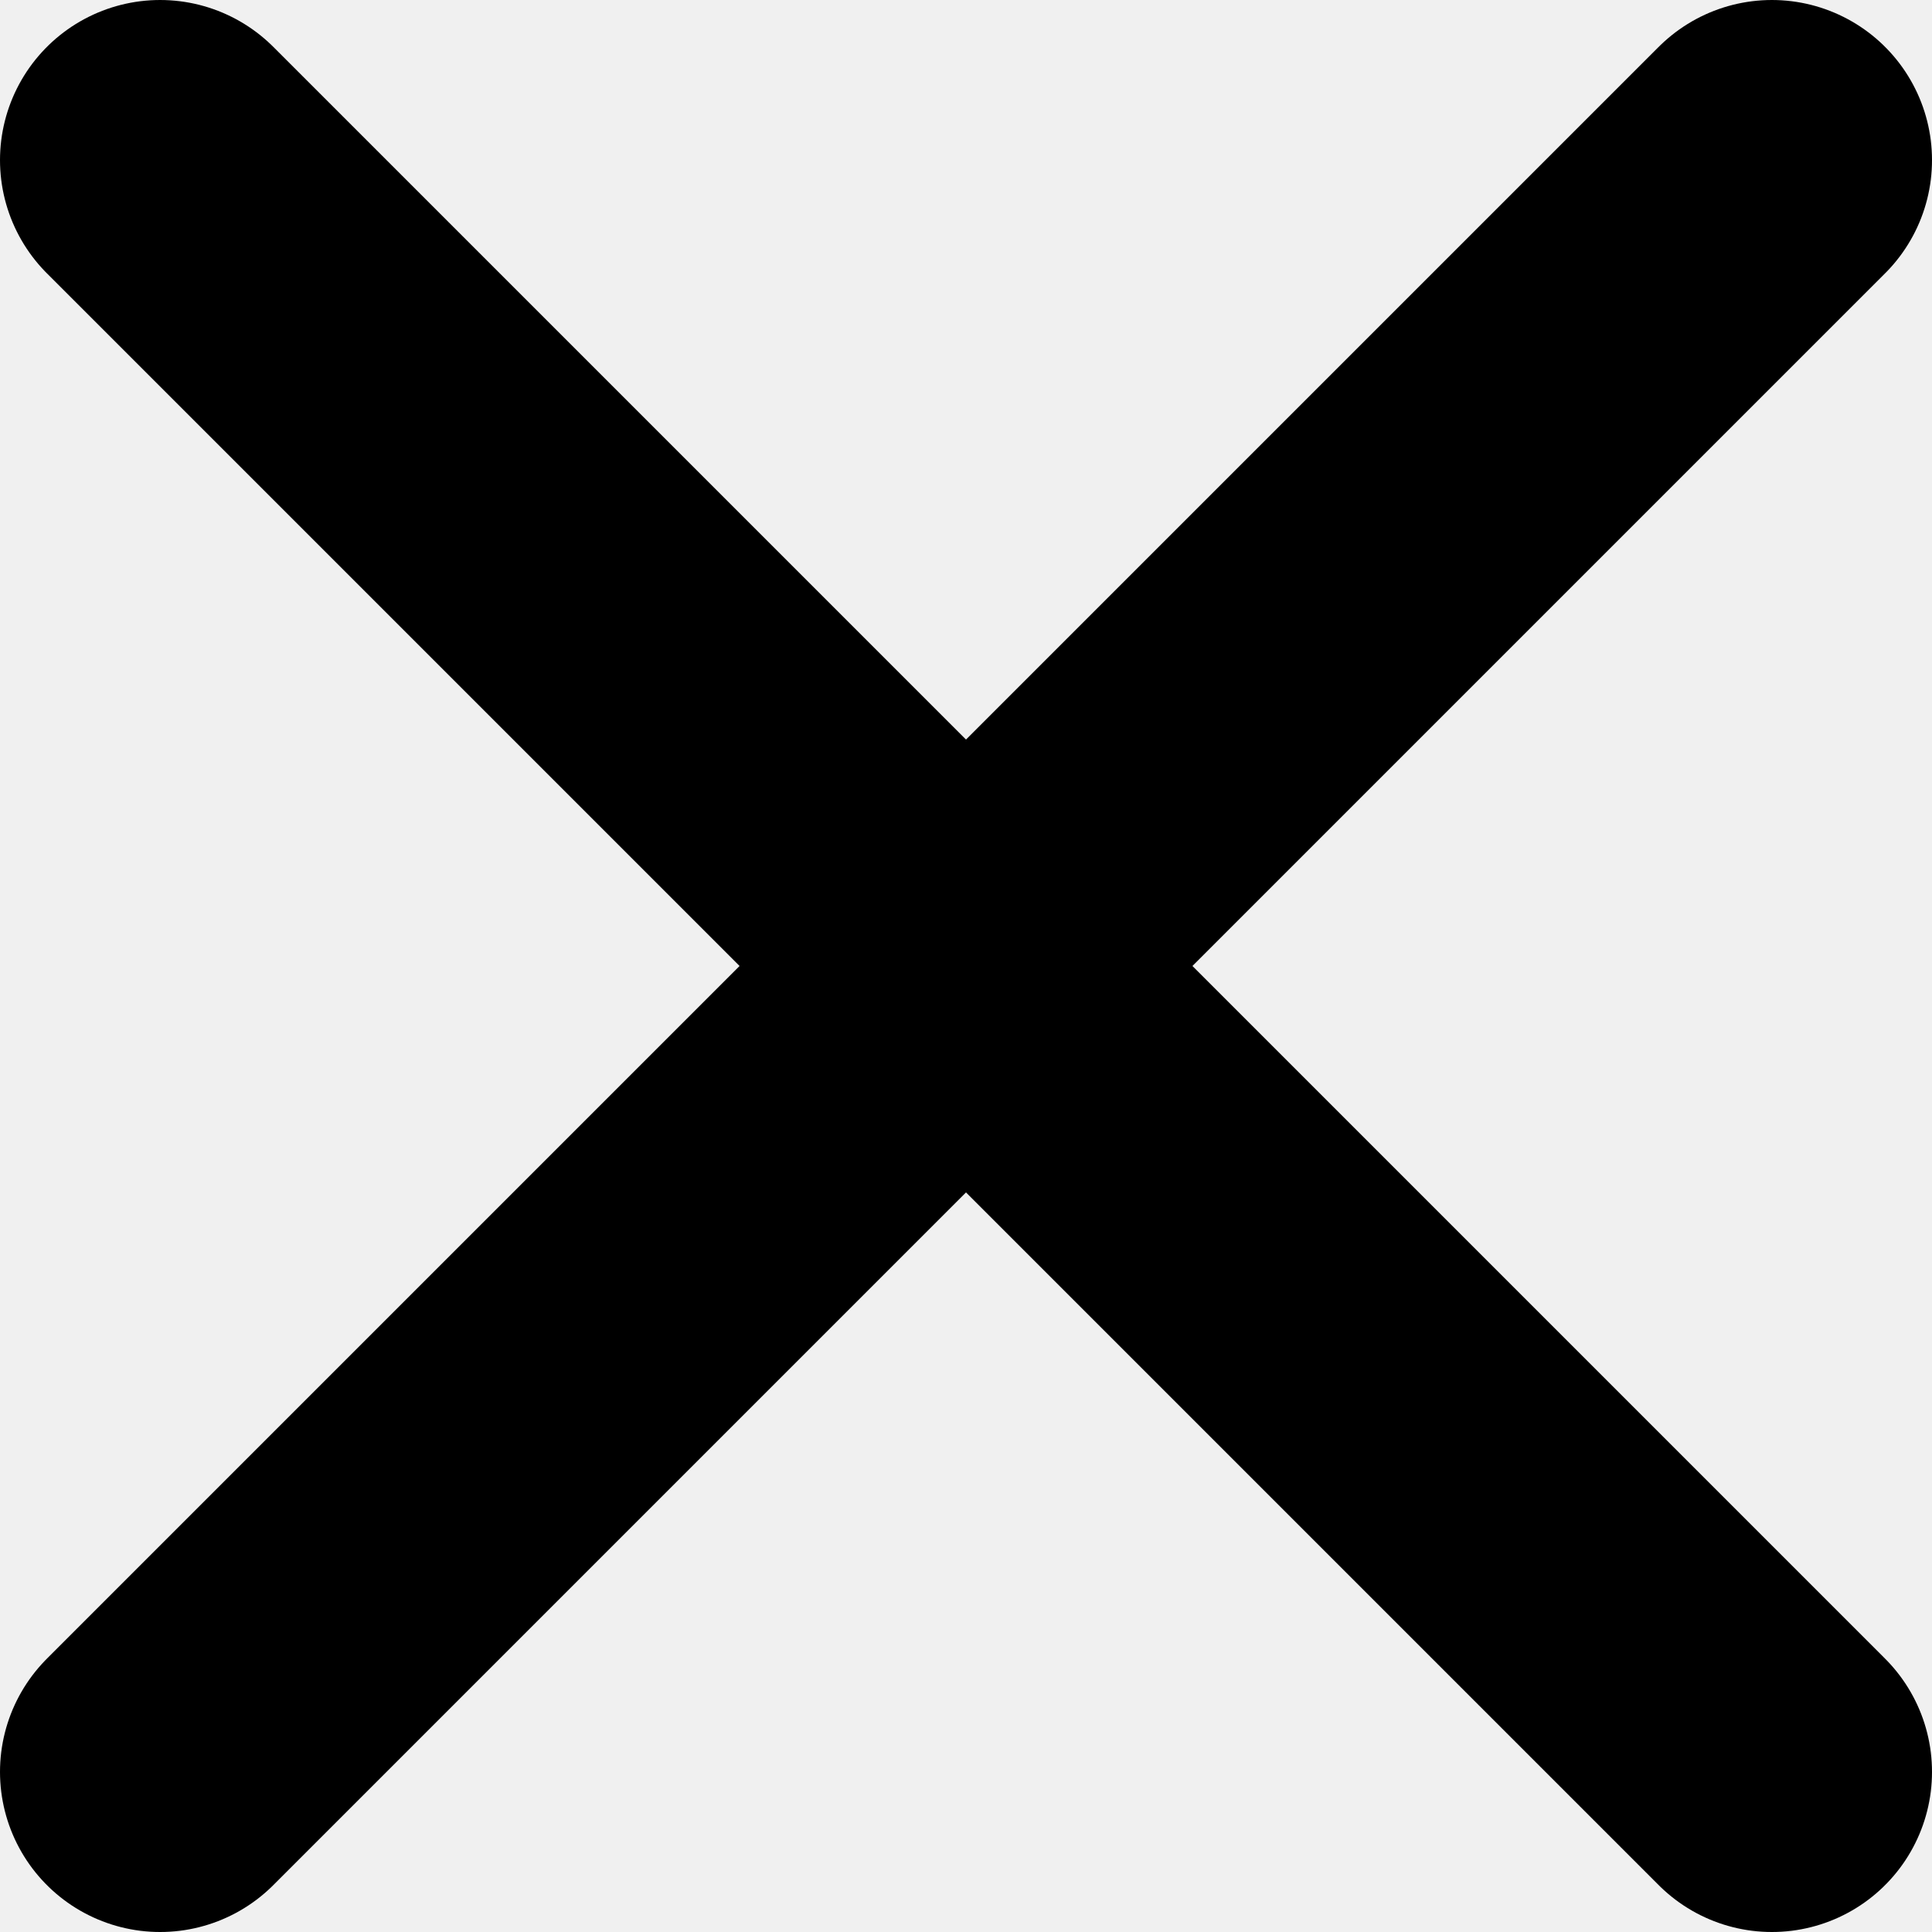
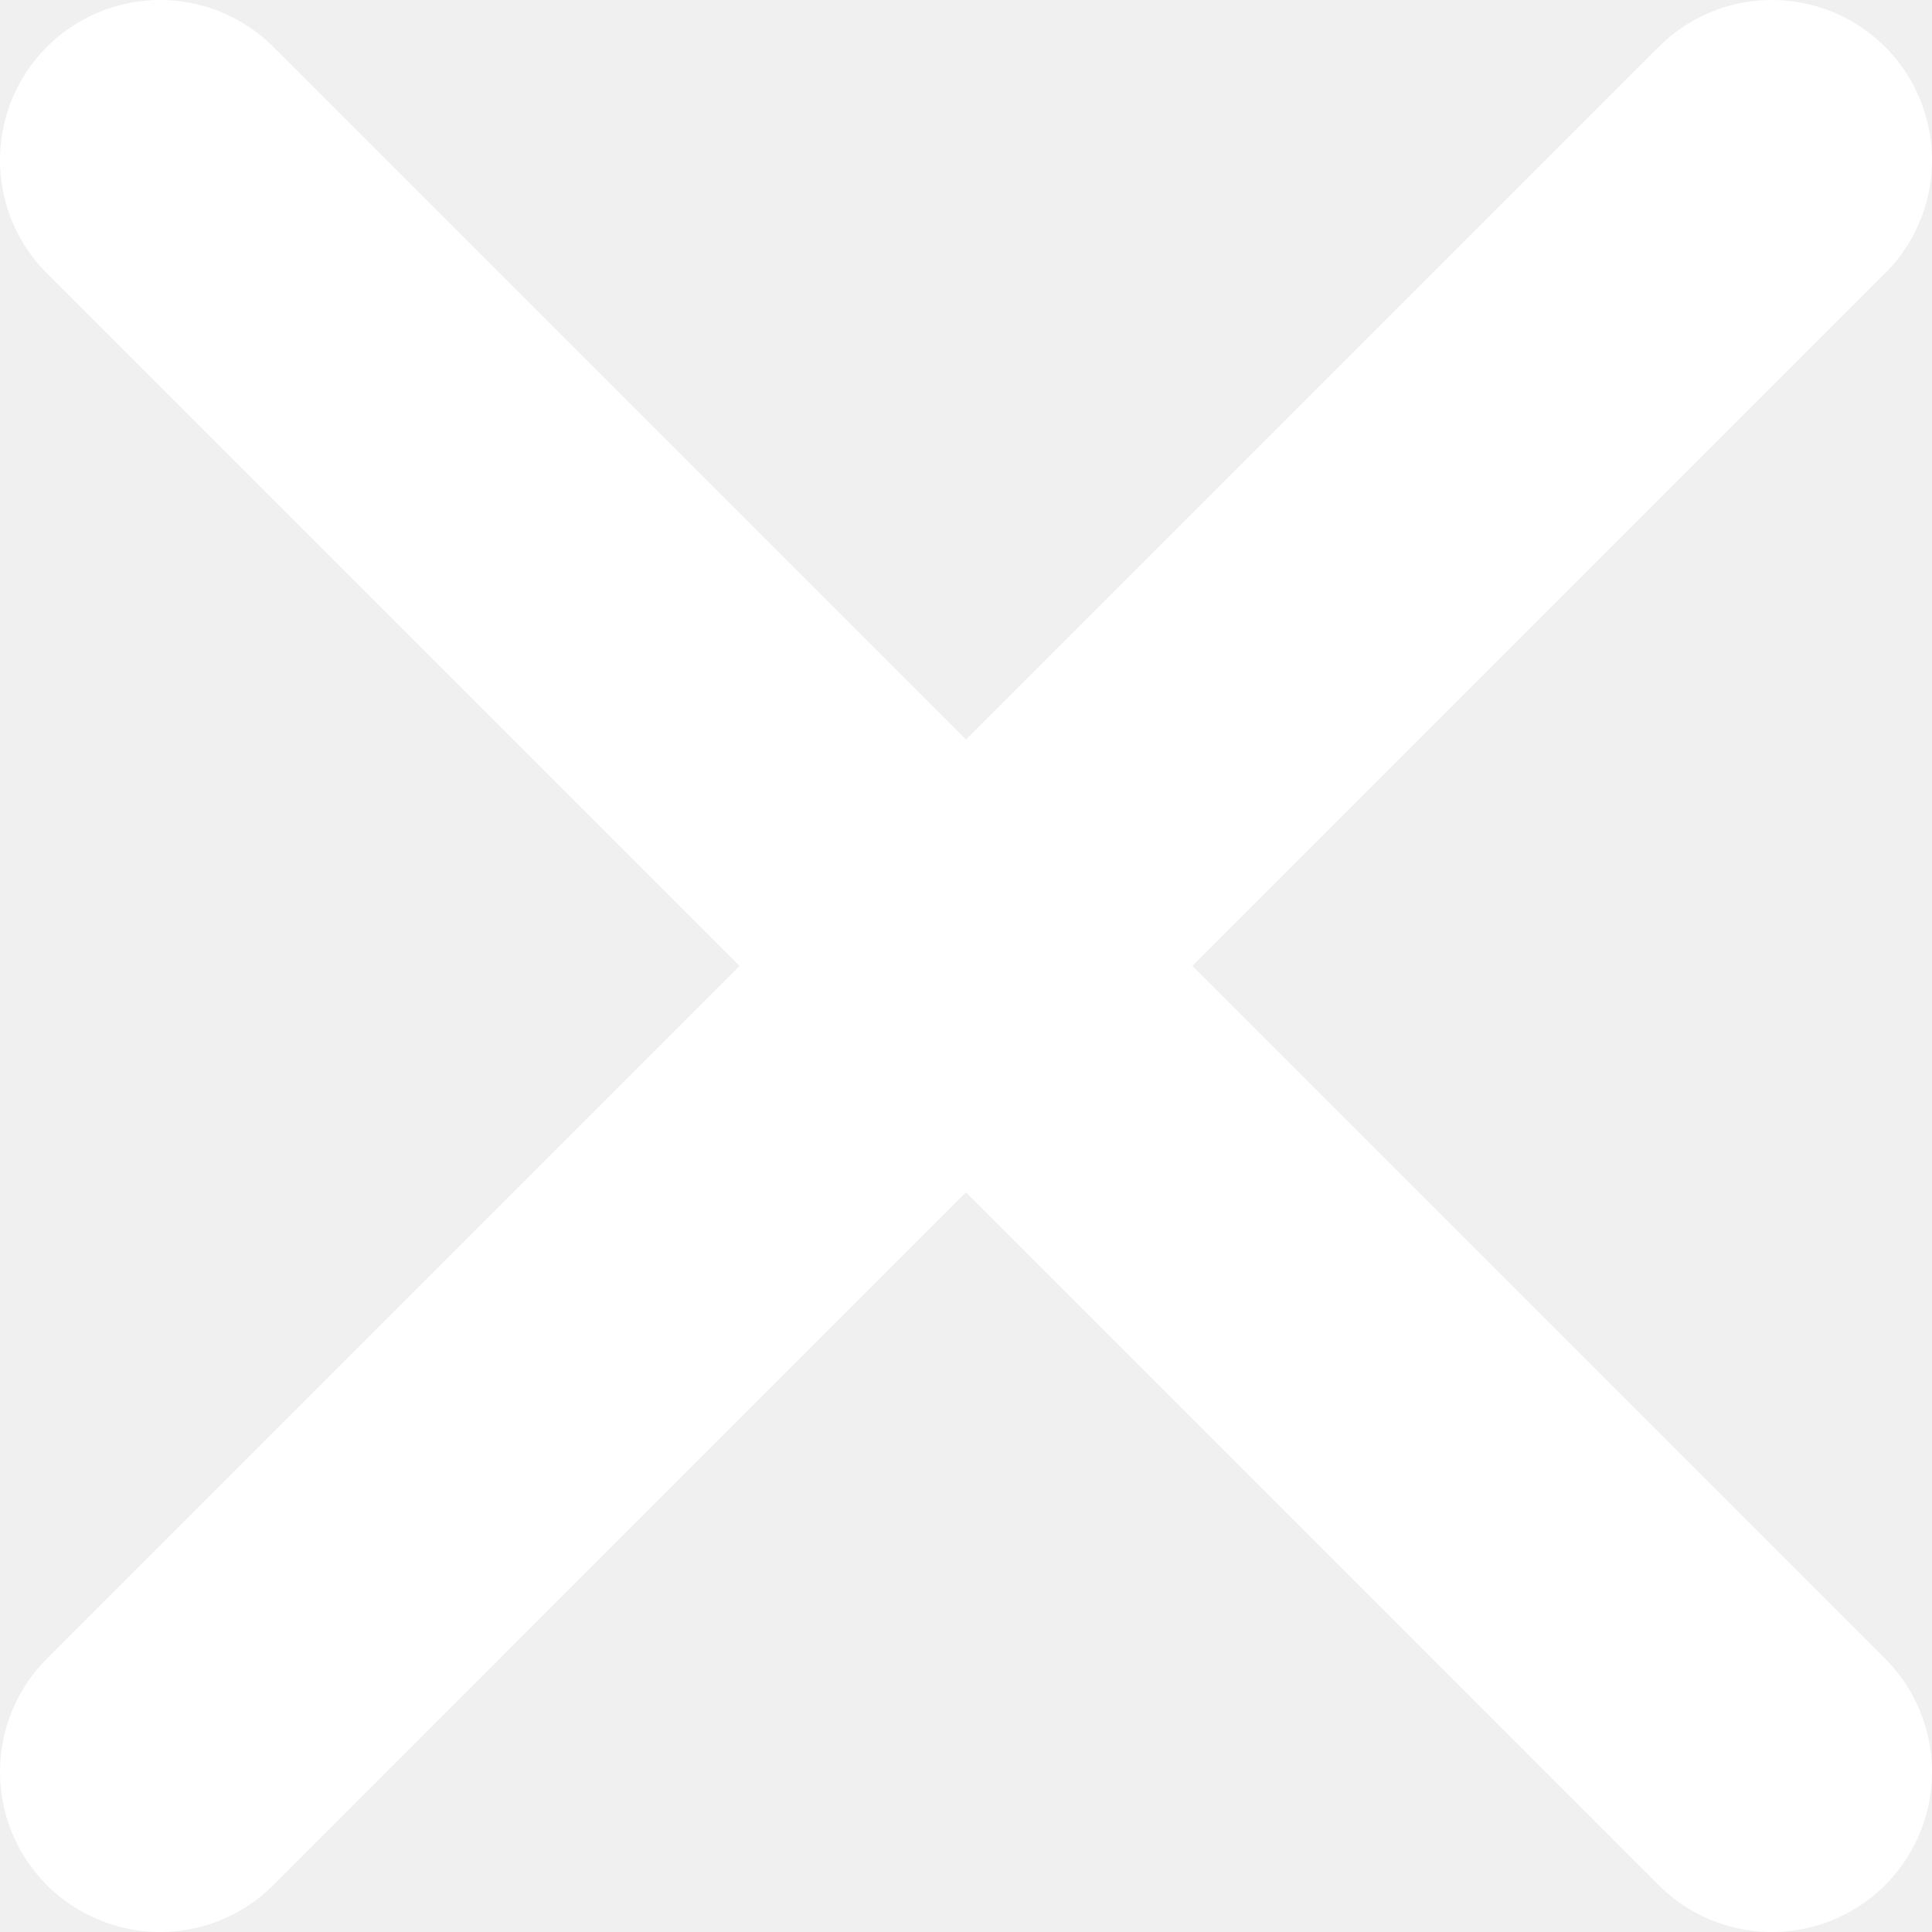
<svg xmlns="http://www.w3.org/2000/svg" version="1.1" id="Calque_1" x="0px" y="0px" viewBox="0 0 36.2 36.2" style="enable-background:new 0 0 36.2 36.2;" xml:space="preserve">
  <style type="text/css">
- 	.st0{fill:none;stroke:#000000;stroke-width:6;stroke-linecap:round;stroke-miterlimit:10;}
+ 	.st0{fill:none;stroke:#FFFFFF;stroke-width:6;stroke-linecap:round;stroke-miterlimit:10;}
</style>
  <line class="st0" x1="3" y1="3" x2="33.2" y2="33.2" />
  <line class="st0" x1="33.2" y1="3" x2="3" y2="33.2" />
</svg>
